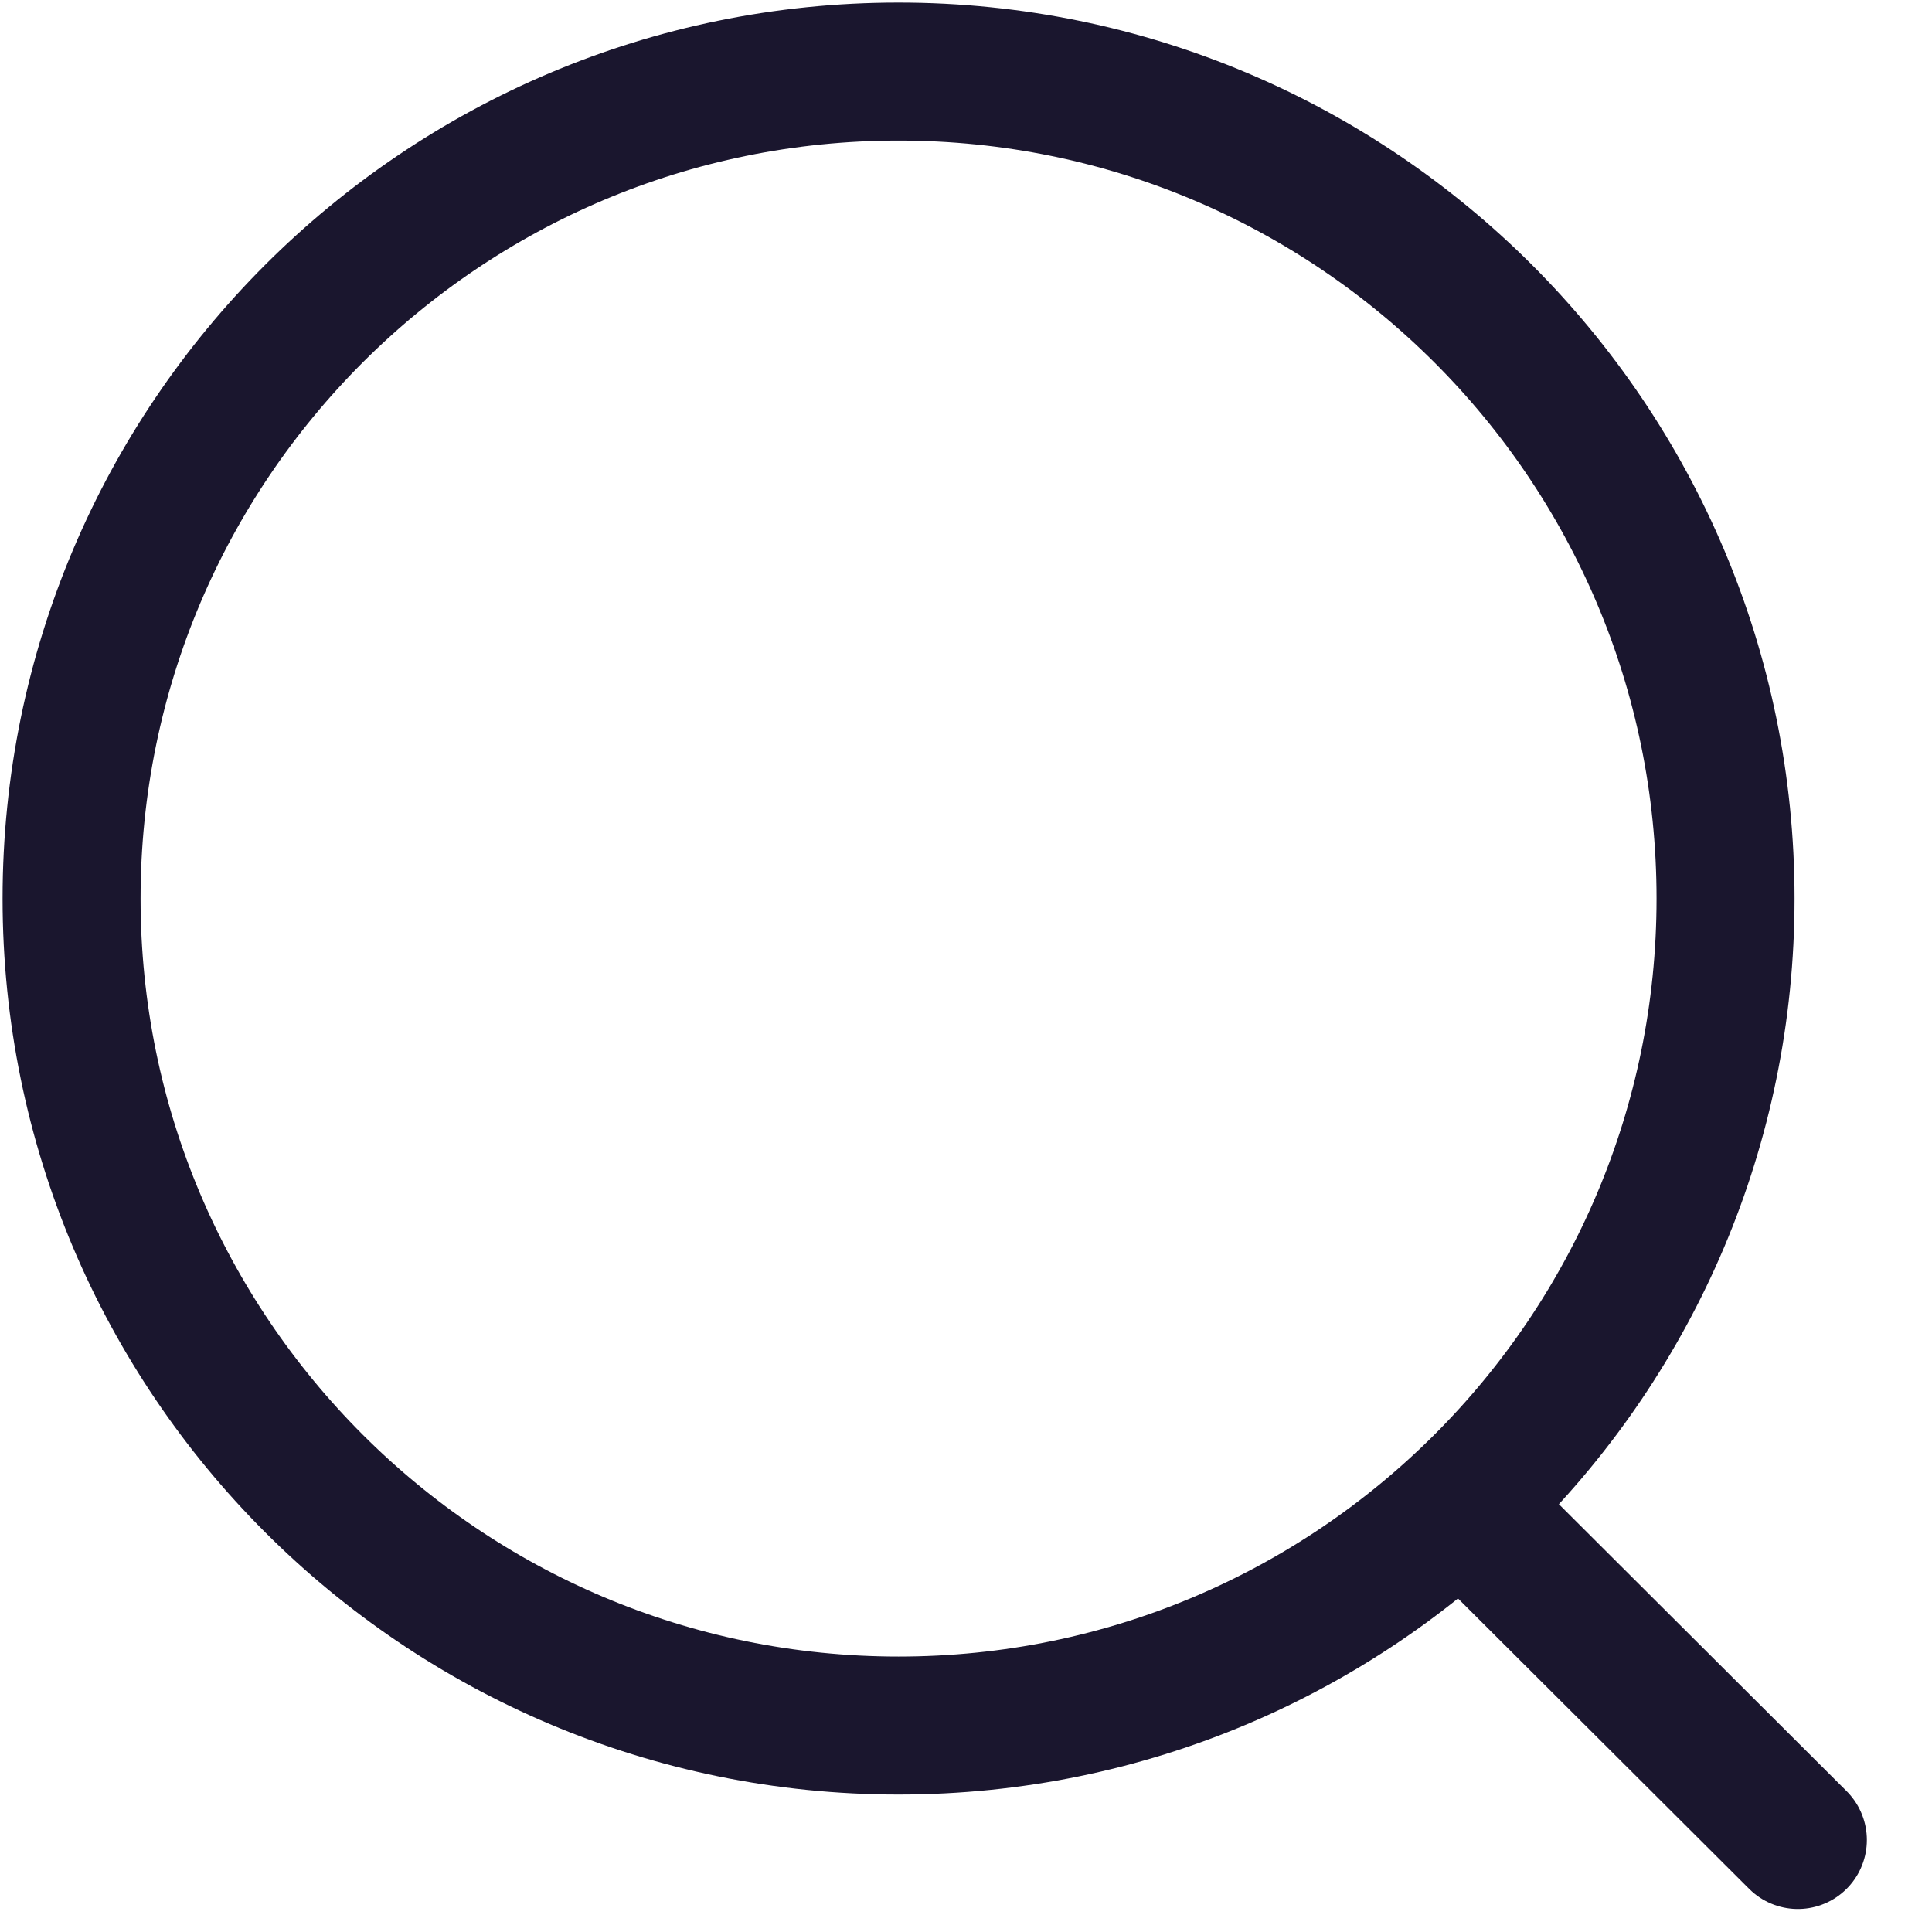
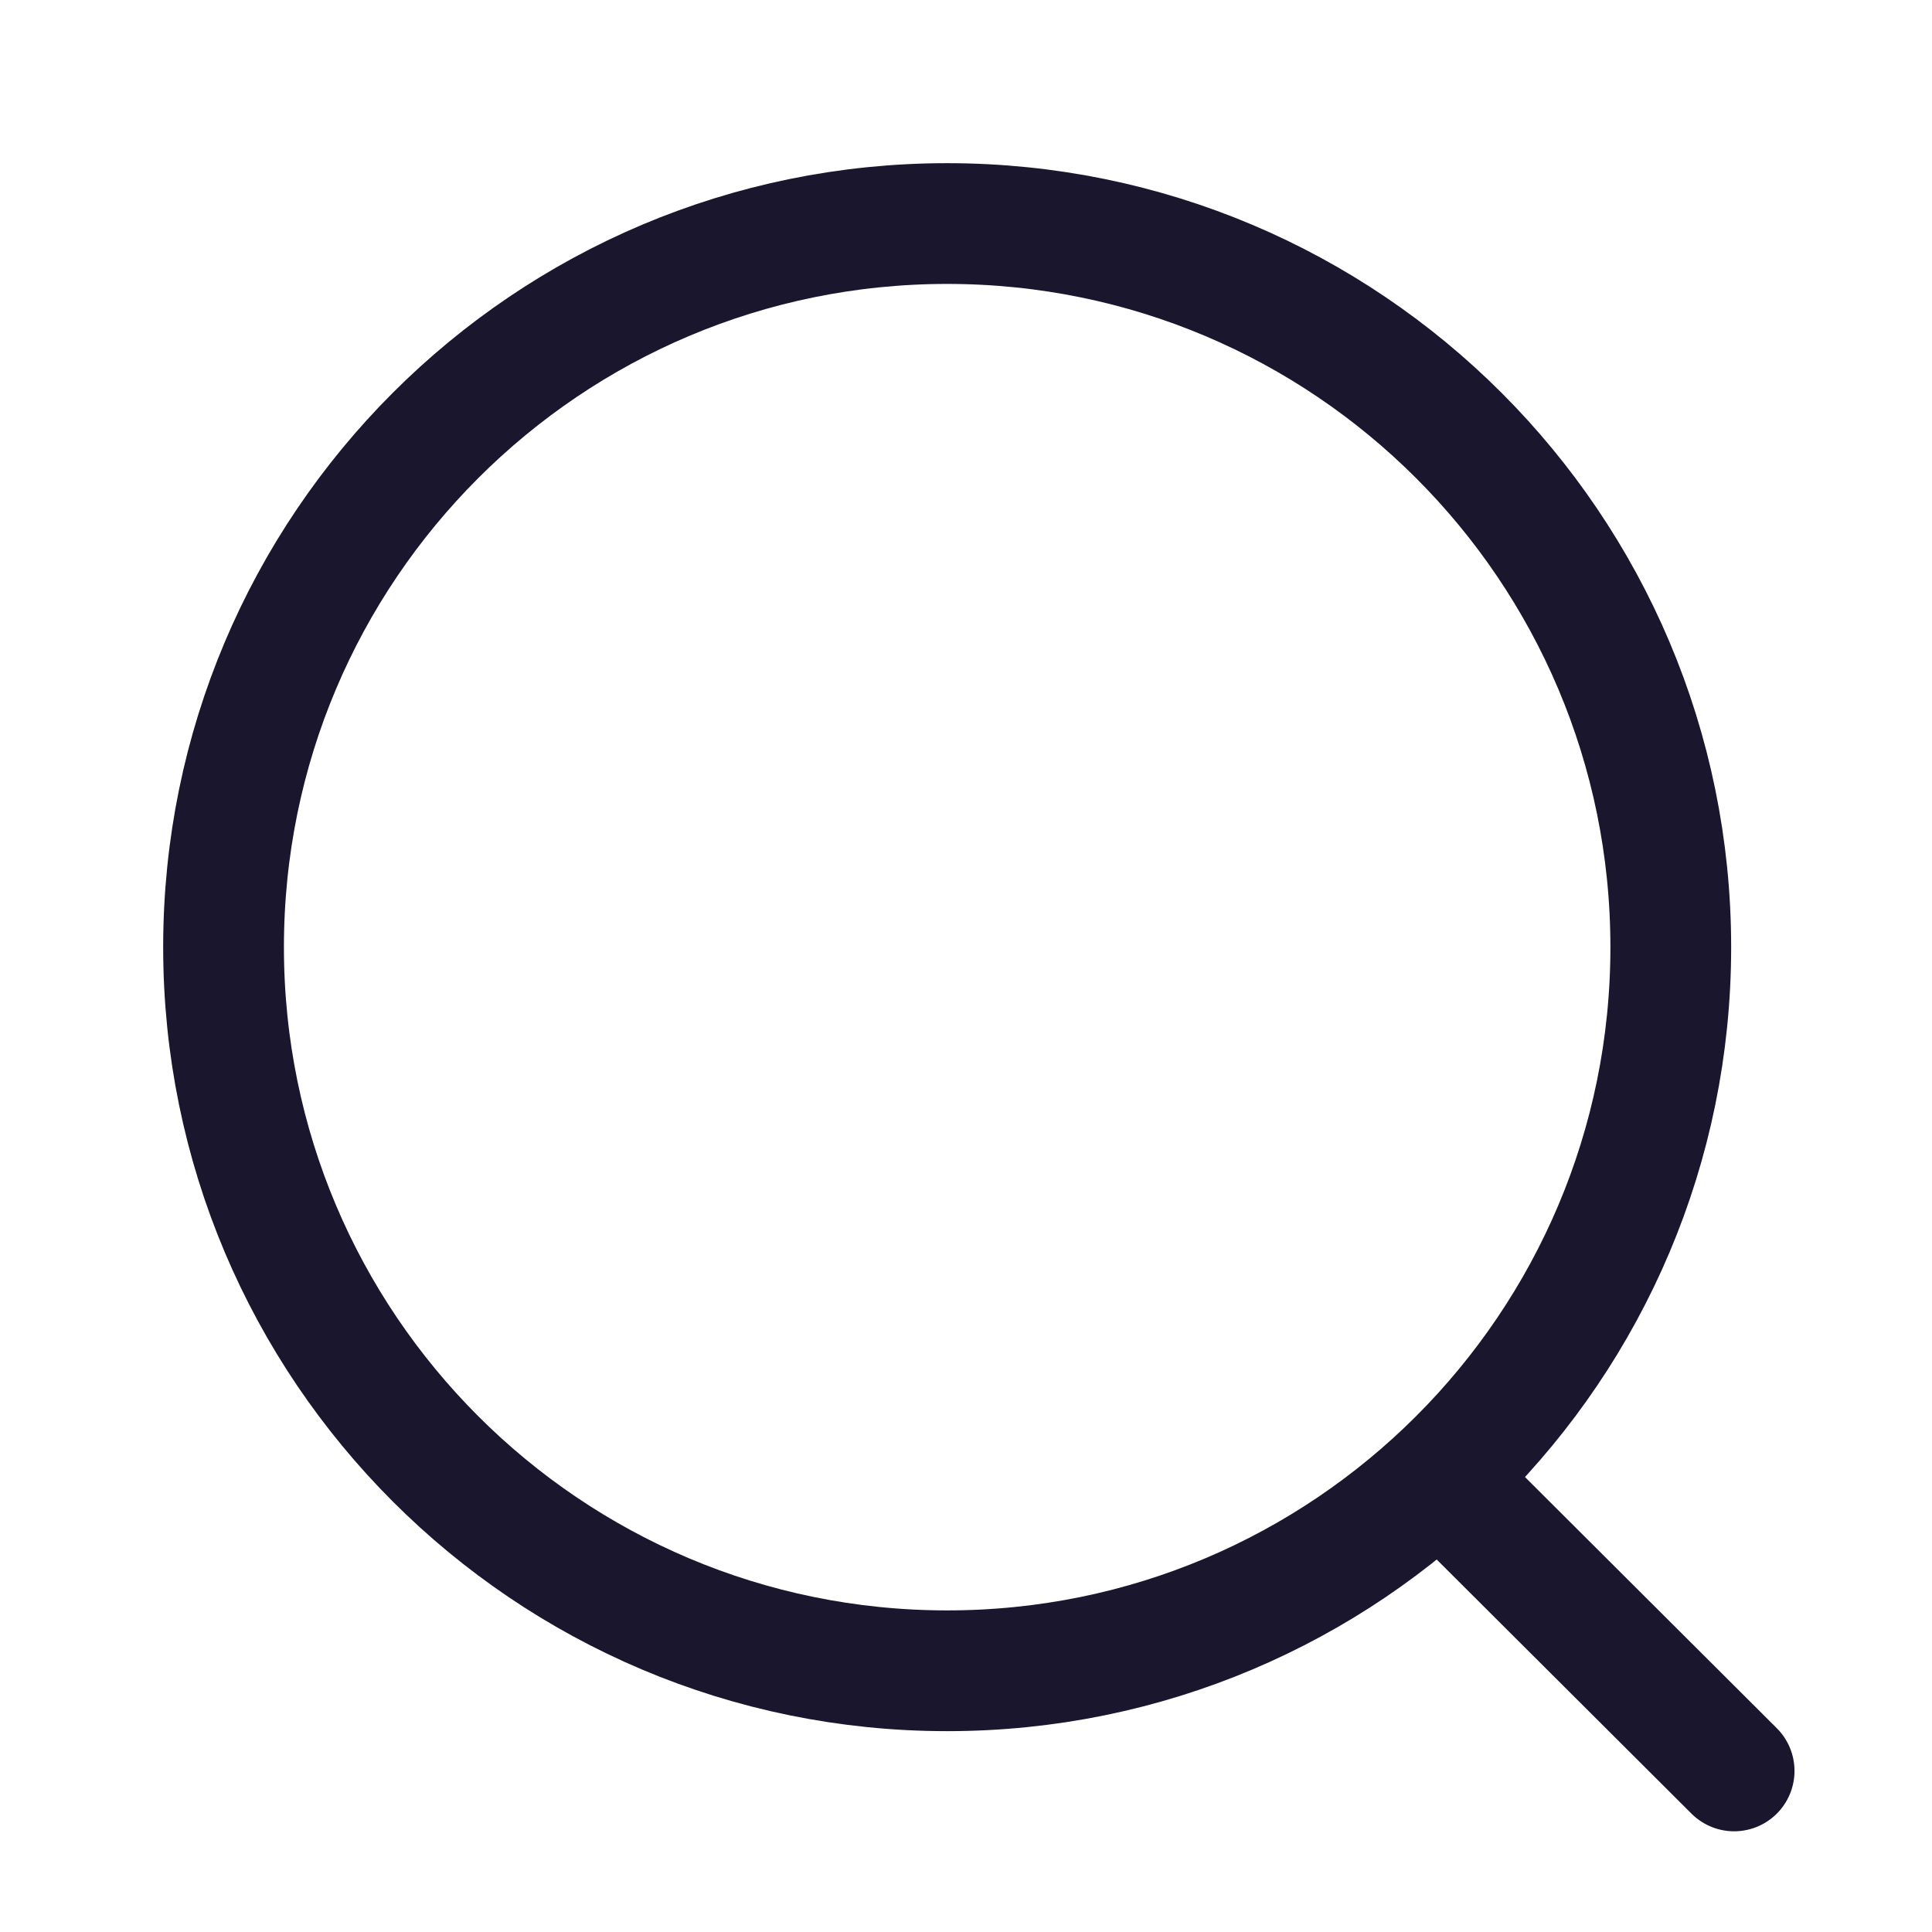
- <svg xmlns="http://www.w3.org/2000/svg" width="21" height="21" viewBox="0 0 21 21" fill="none">
-   <circle cx="9.767" cy="9.767" r="8.989" stroke="#1A162E" stroke-width="1.5" stroke-linecap="round" stroke-linejoin="round" />
-   <path d="M16.018 16.485L19.542 20" stroke="#1A162E" stroke-width="1.5" stroke-linecap="round" stroke-linejoin="round" />
+ <svg xmlns="http://www.w3.org/2000/svg" width="24" height="24" viewBox="0 0 24 24" fill="none">
+   <circle cx="11.766" cy="11.766" r="8.989" stroke="#1A162E" stroke-width="1.5" stroke-linecap="round" stroke-linejoin="round" />
+   <path d="M18.018 18.484L21.542 21.999" stroke="#1A162E" stroke-width="1.5" stroke-linecap="round" stroke-linejoin="round" />
</svg>
